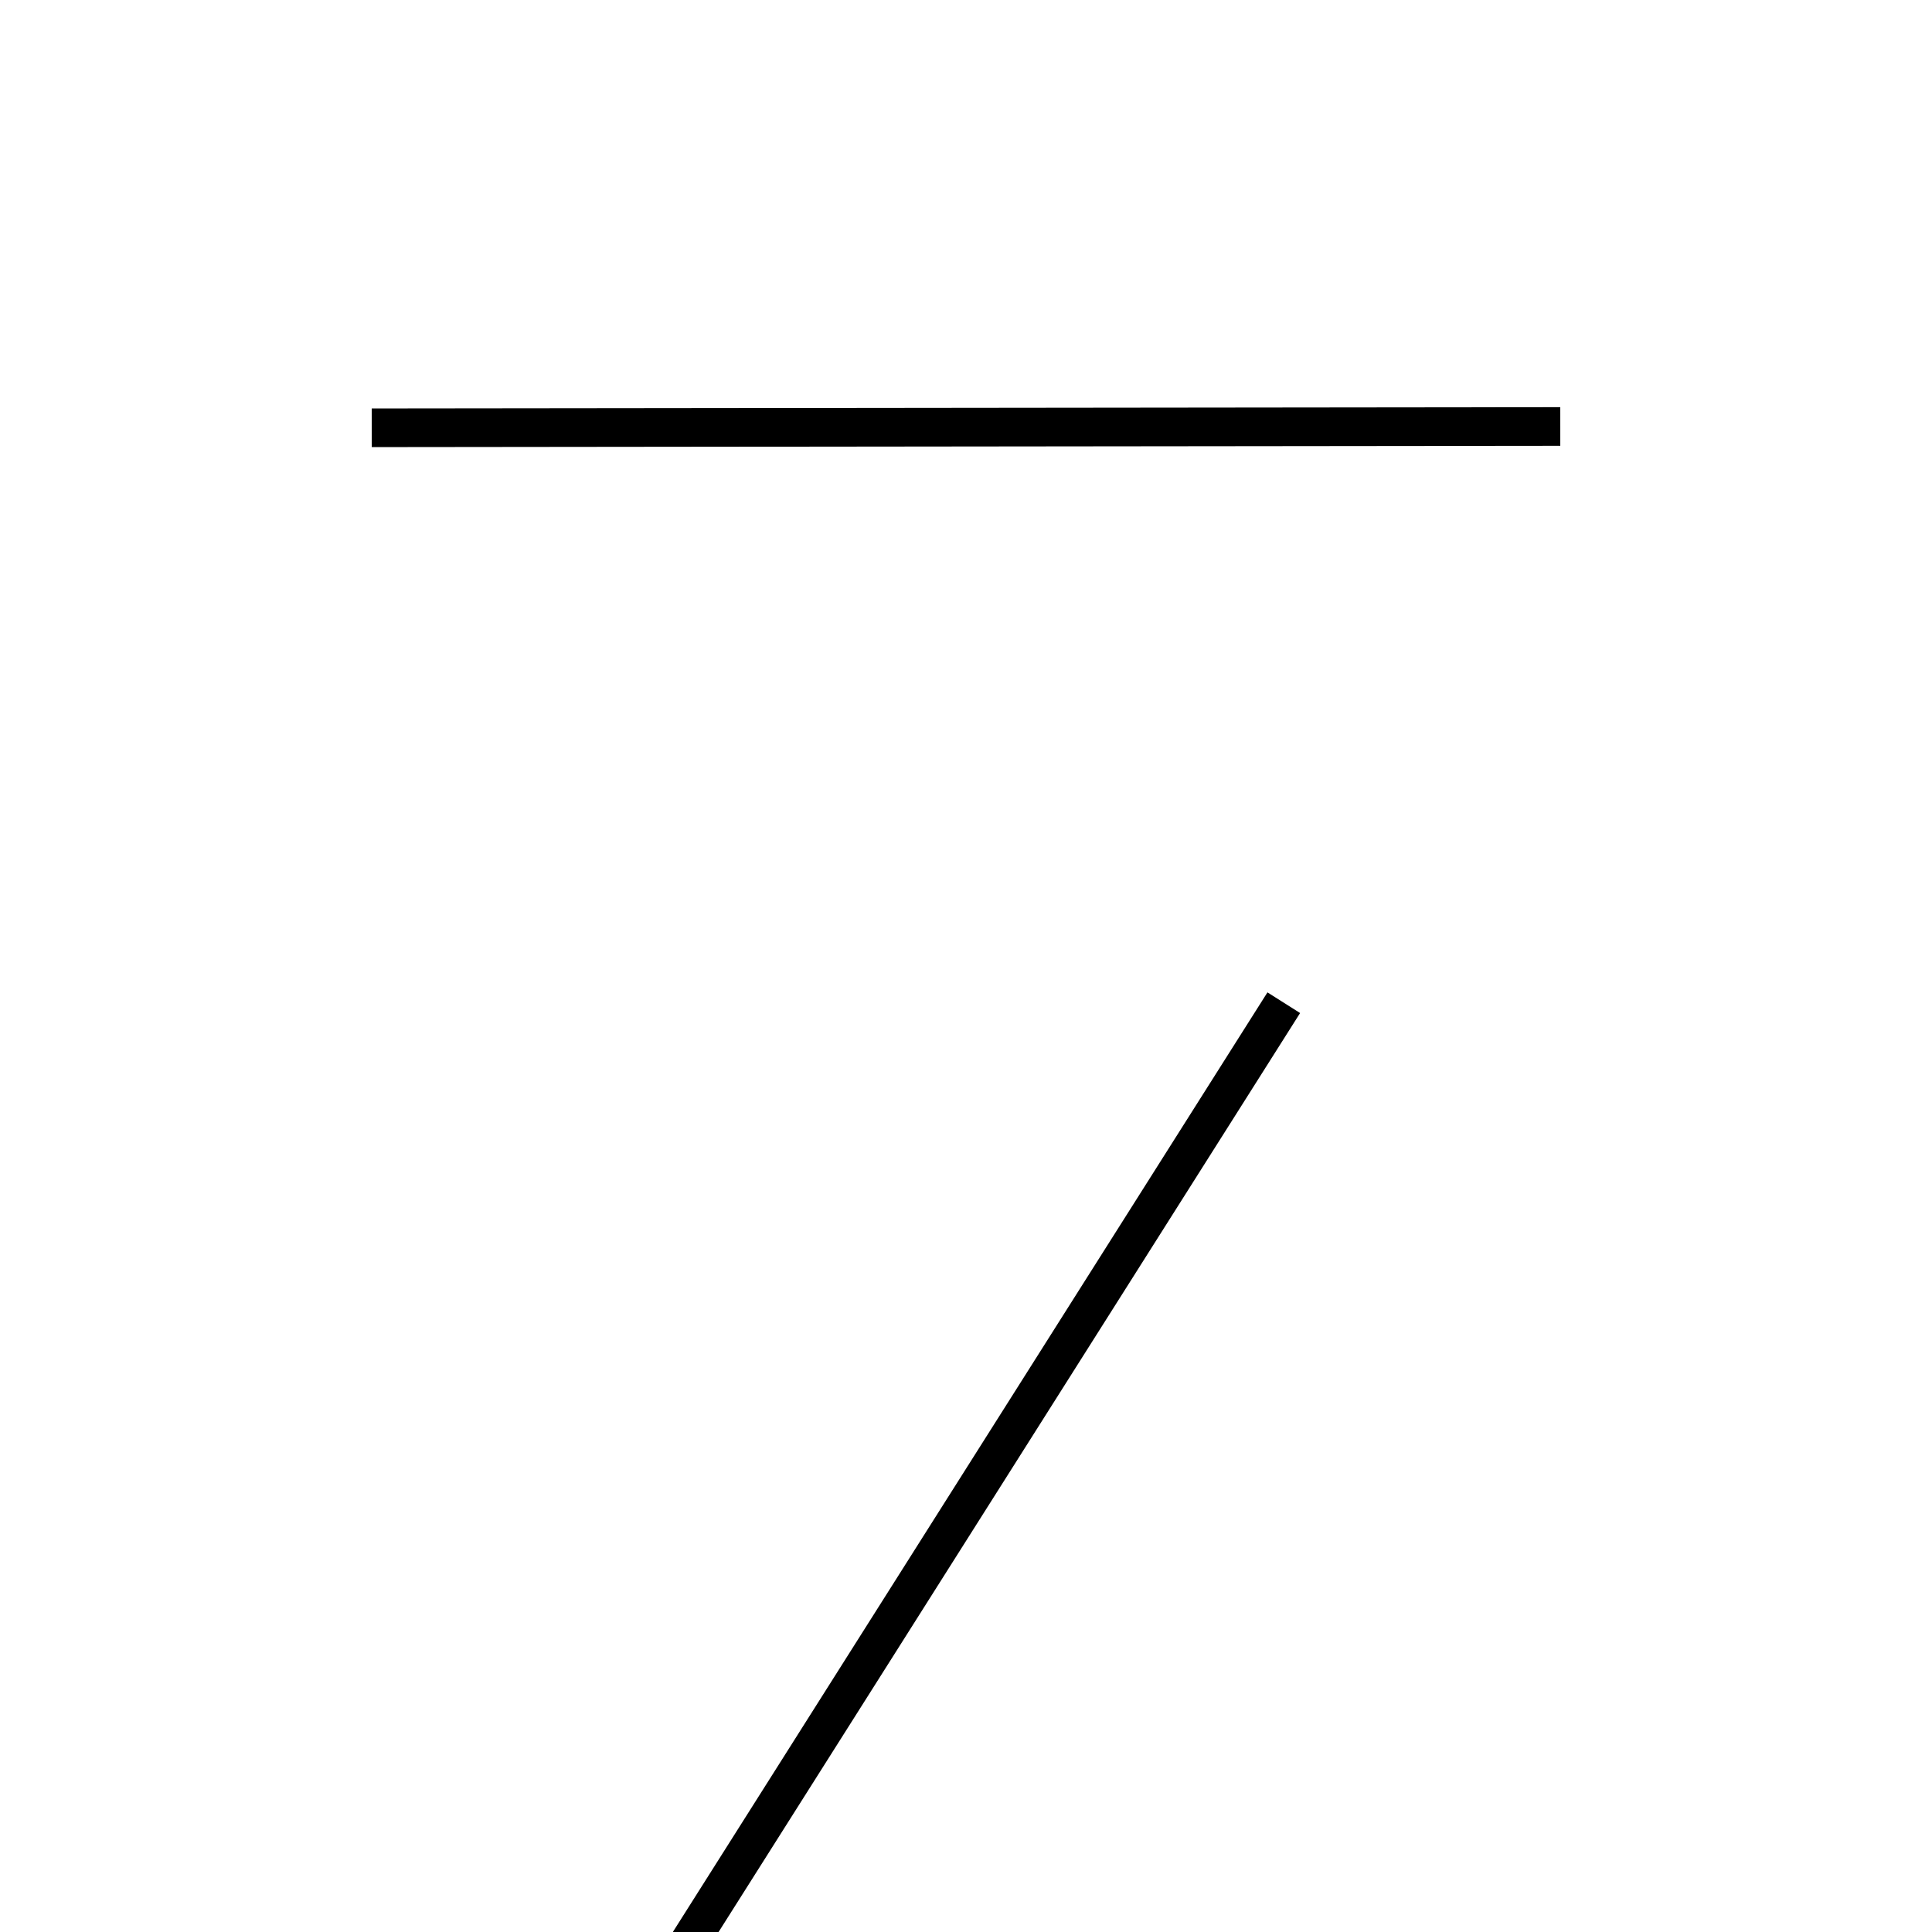
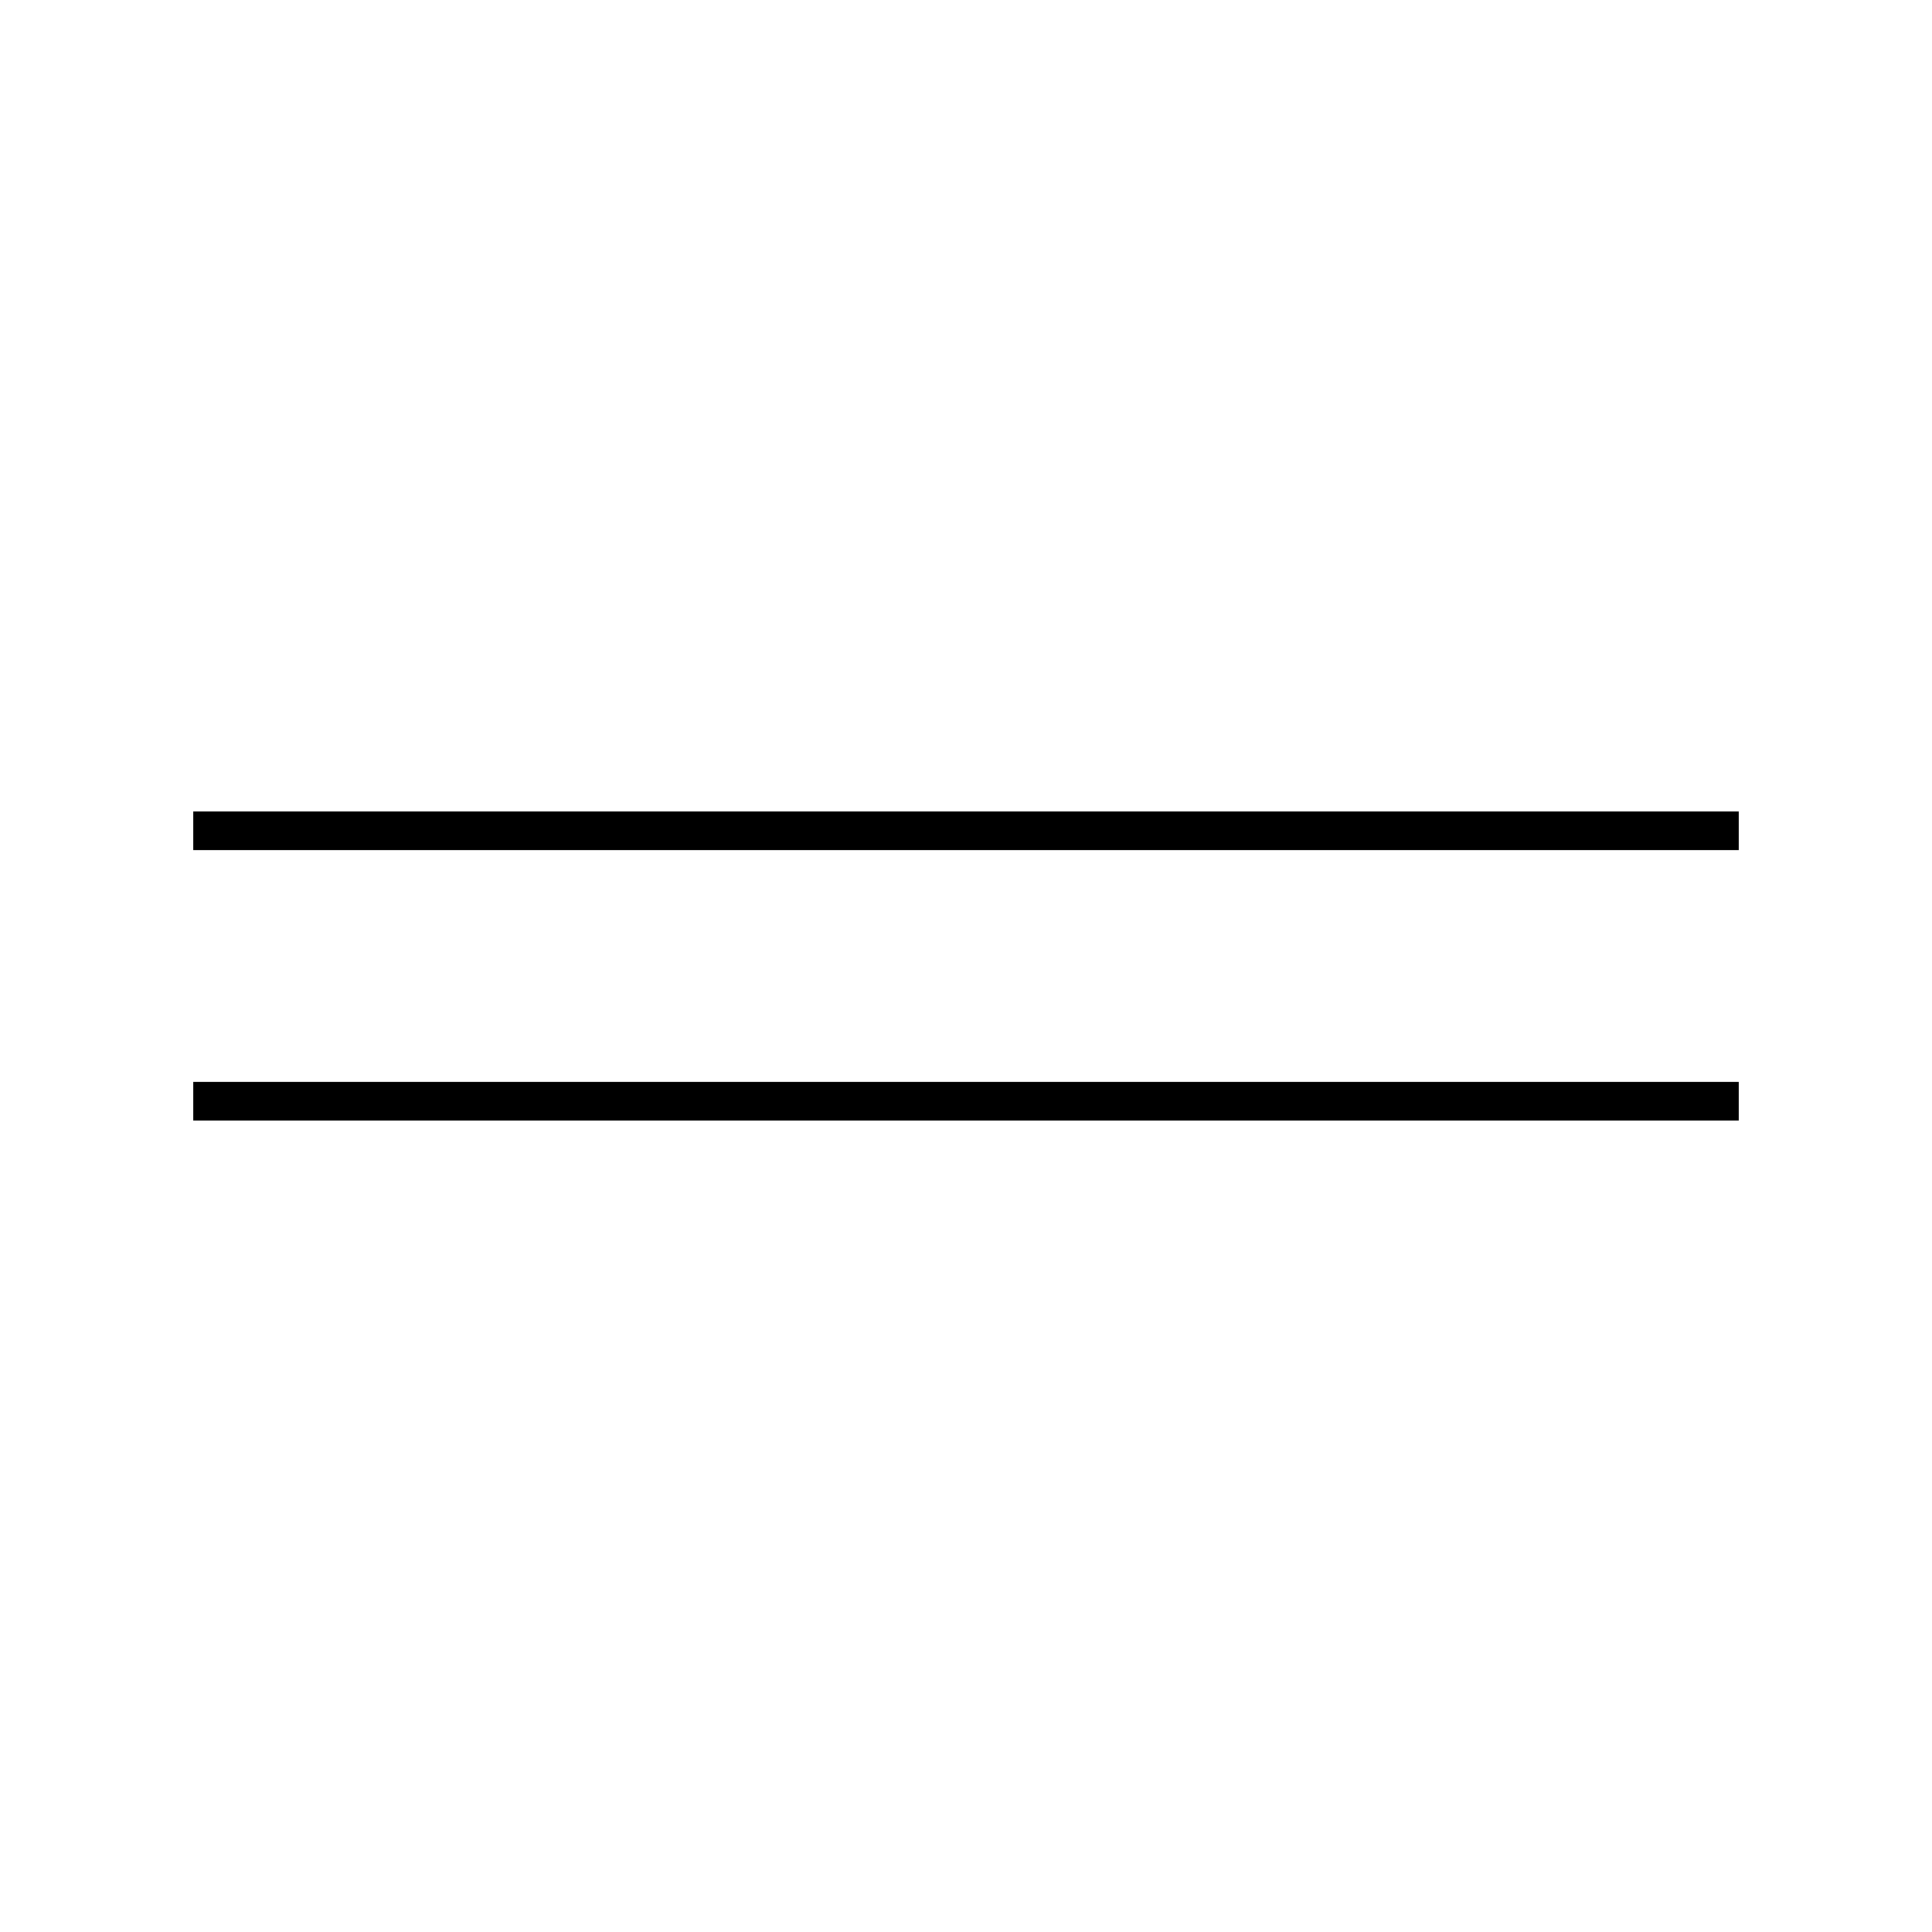
<svg xmlns="http://www.w3.org/2000/svg" height="100" width="100">
  <rect stroke-width="5" stroke="#ffffff" fill="#ffffff" height="100" width="100" y="0" x="0" />
-   <line x1="66.448" y1="51.9" x2="33.552" y2="103.884" stroke-width="2" stroke="black" />
-   <line x1="19.241" y1="22.142" x2="80.759" y2="22.075" stroke-width="2" stroke="black" />
+   <line x1="90.0" y1="43.0" x2="10.0" y2="43" stroke-width="2" stroke="black" />
+   <line x1="90.0" y1="57.0" x2="10.0" y2="57" stroke-width="2" stroke="black" />
</svg>
